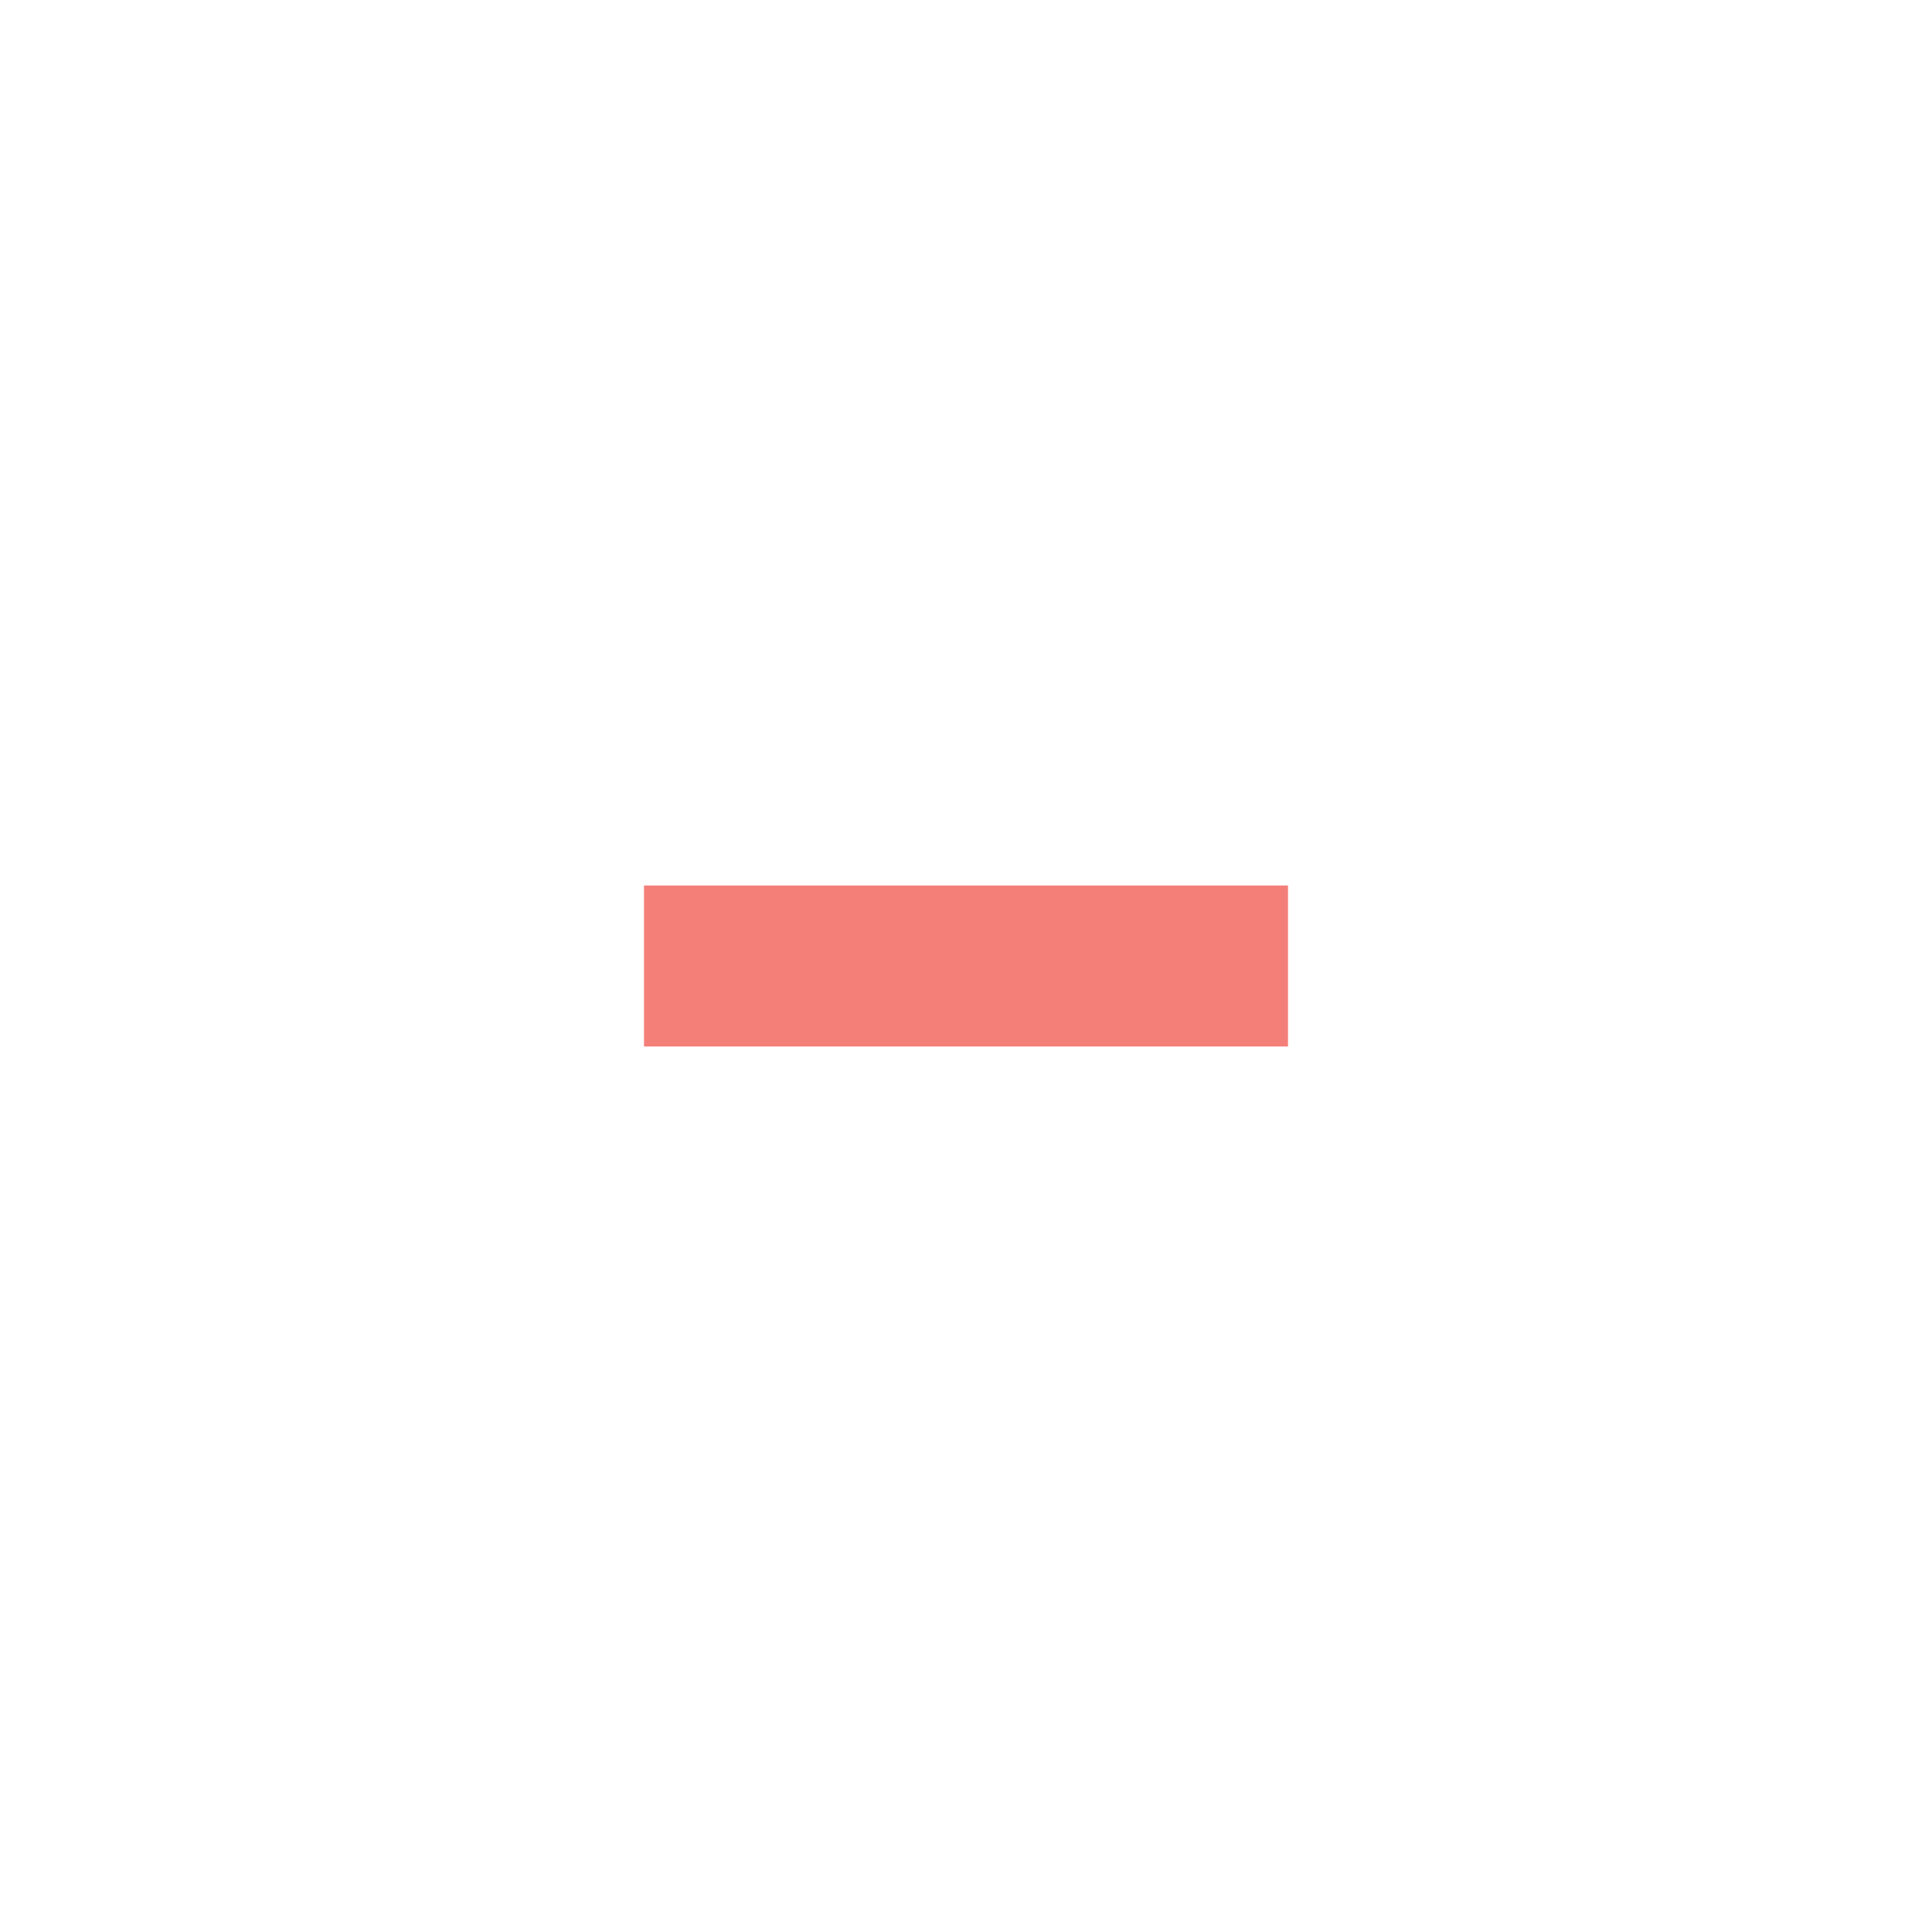
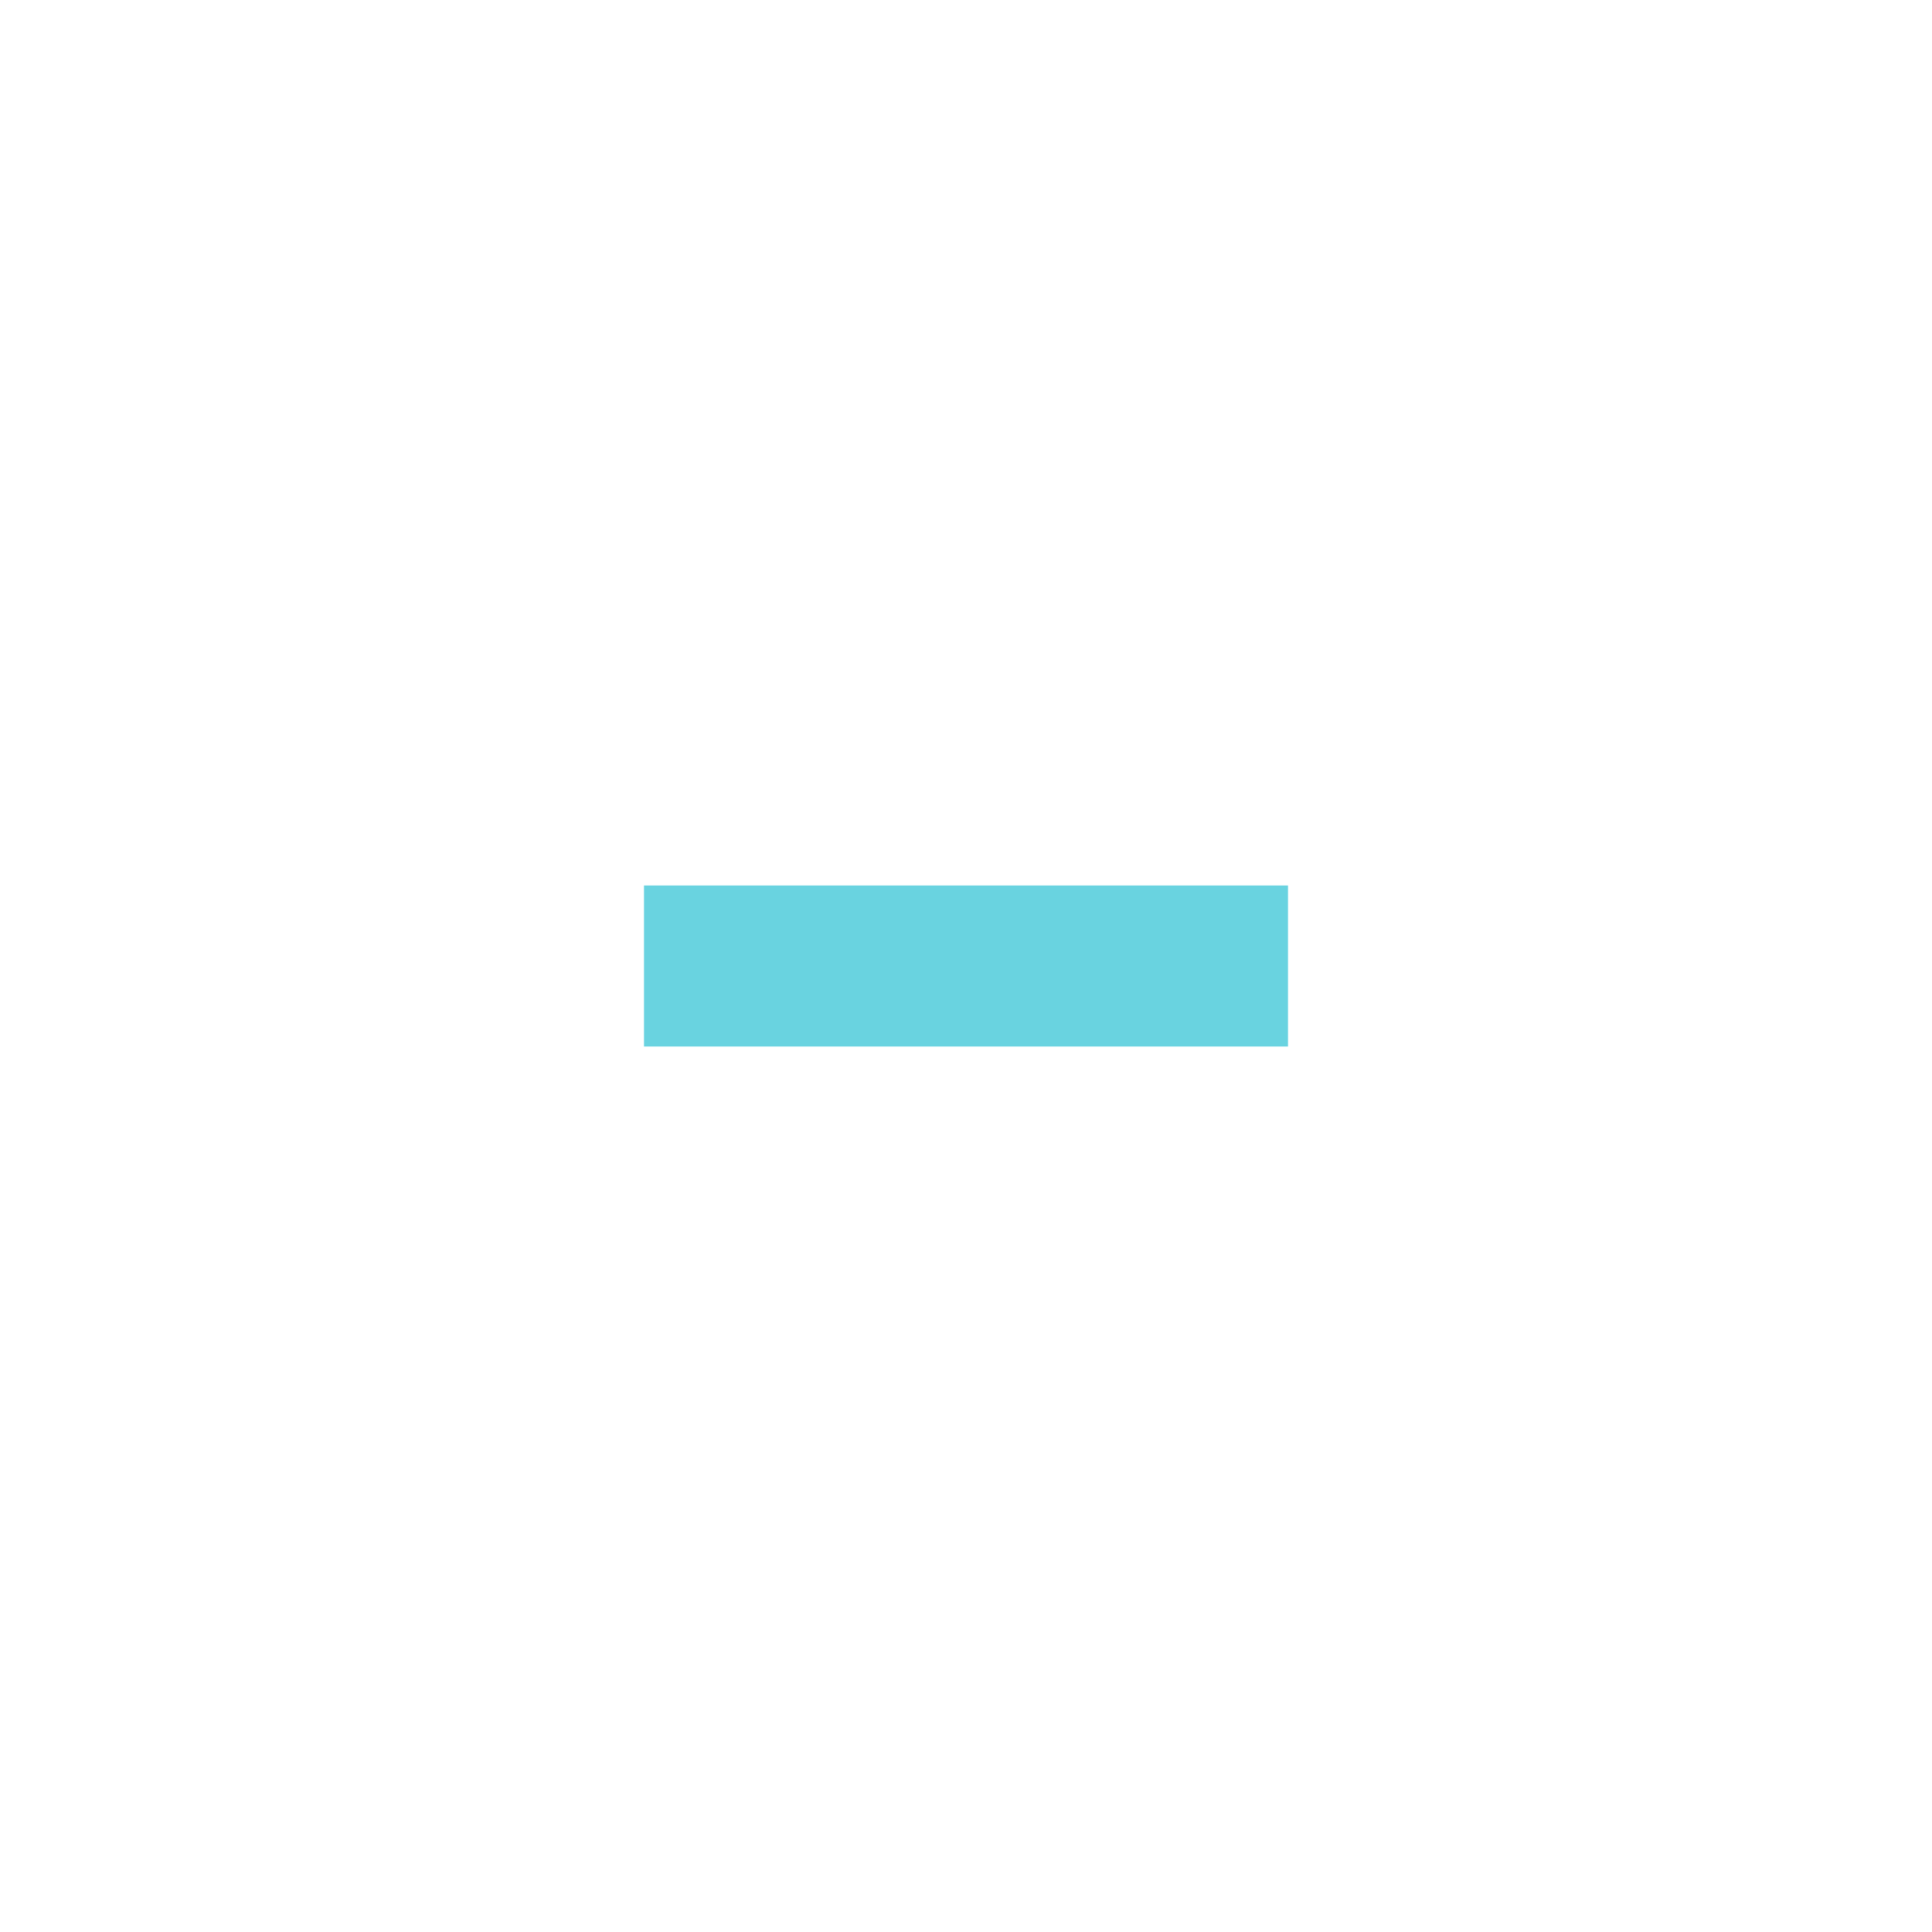
<svg xmlns="http://www.w3.org/2000/svg" version="1.1" x="0px" y="0px" width="24px" height="24px" viewBox="0 0 24 24" xml:space="preserve">
-   <rect x="8" y="11" fill="#f0544c" opacity="0.75" width="8" height="2" />
+   <rect x="8" y="11" fill="#37c4d6" opacity="0.75" width="8" height="2" />
</svg>
